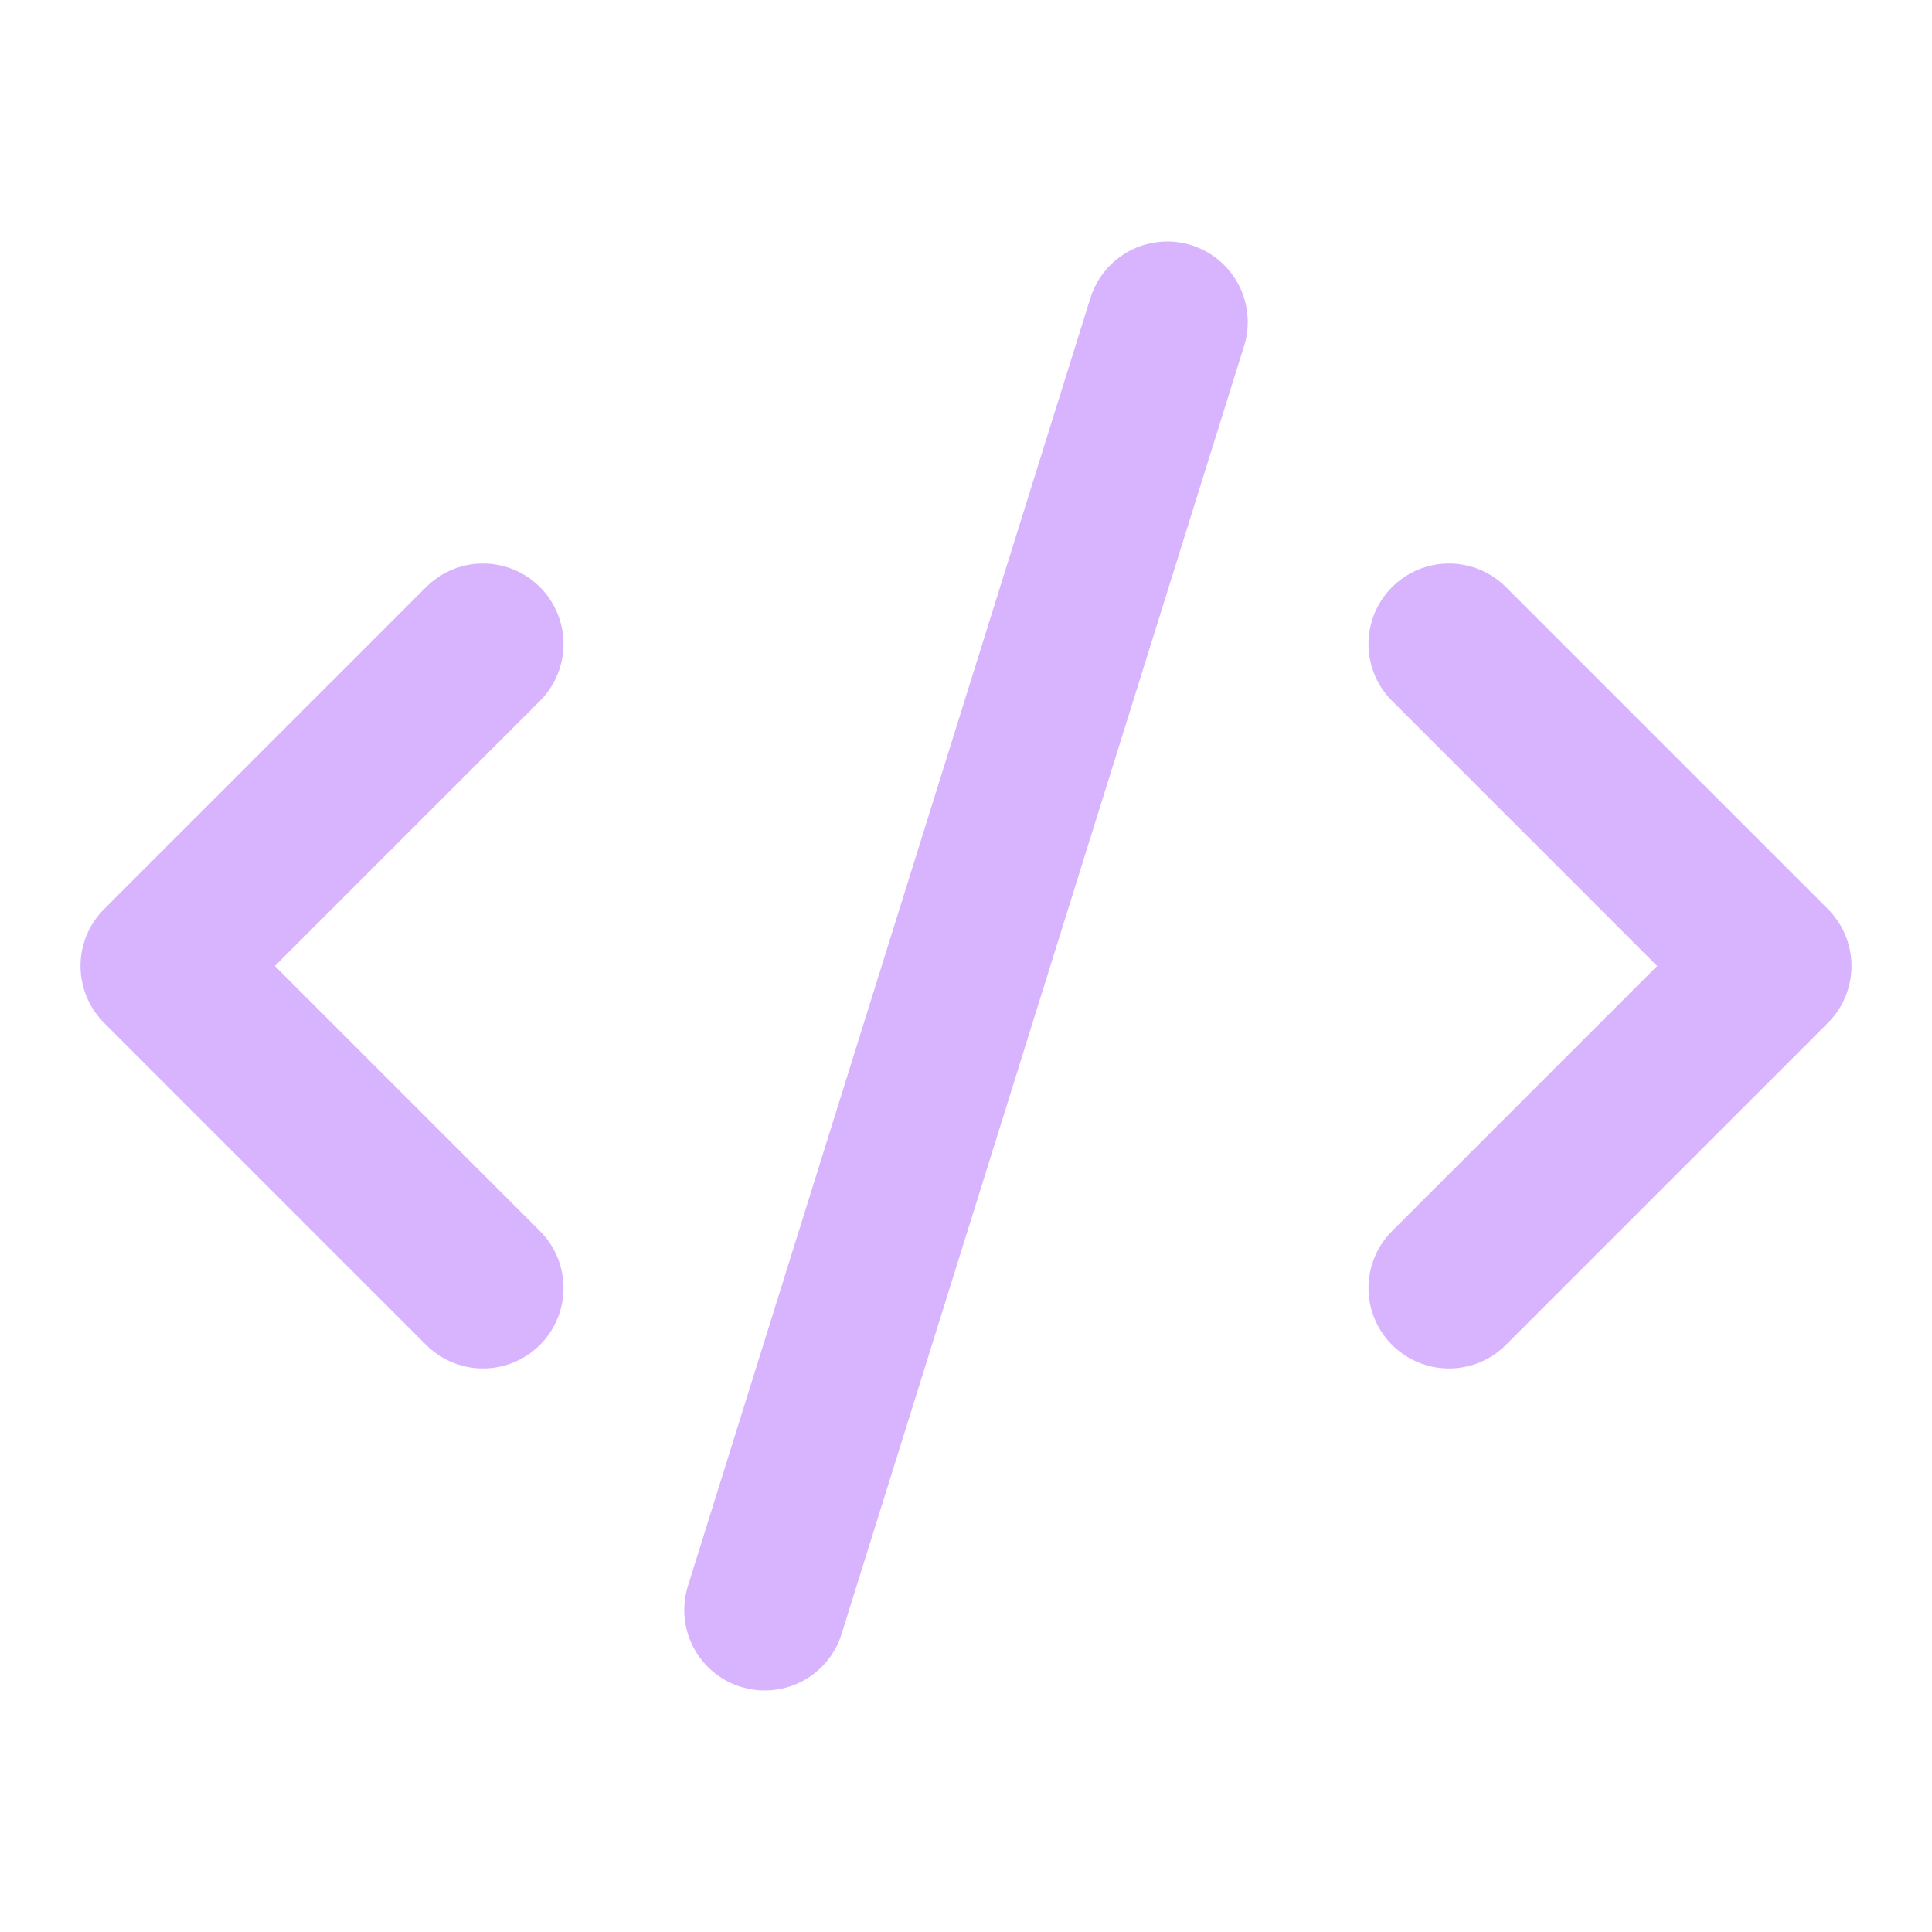
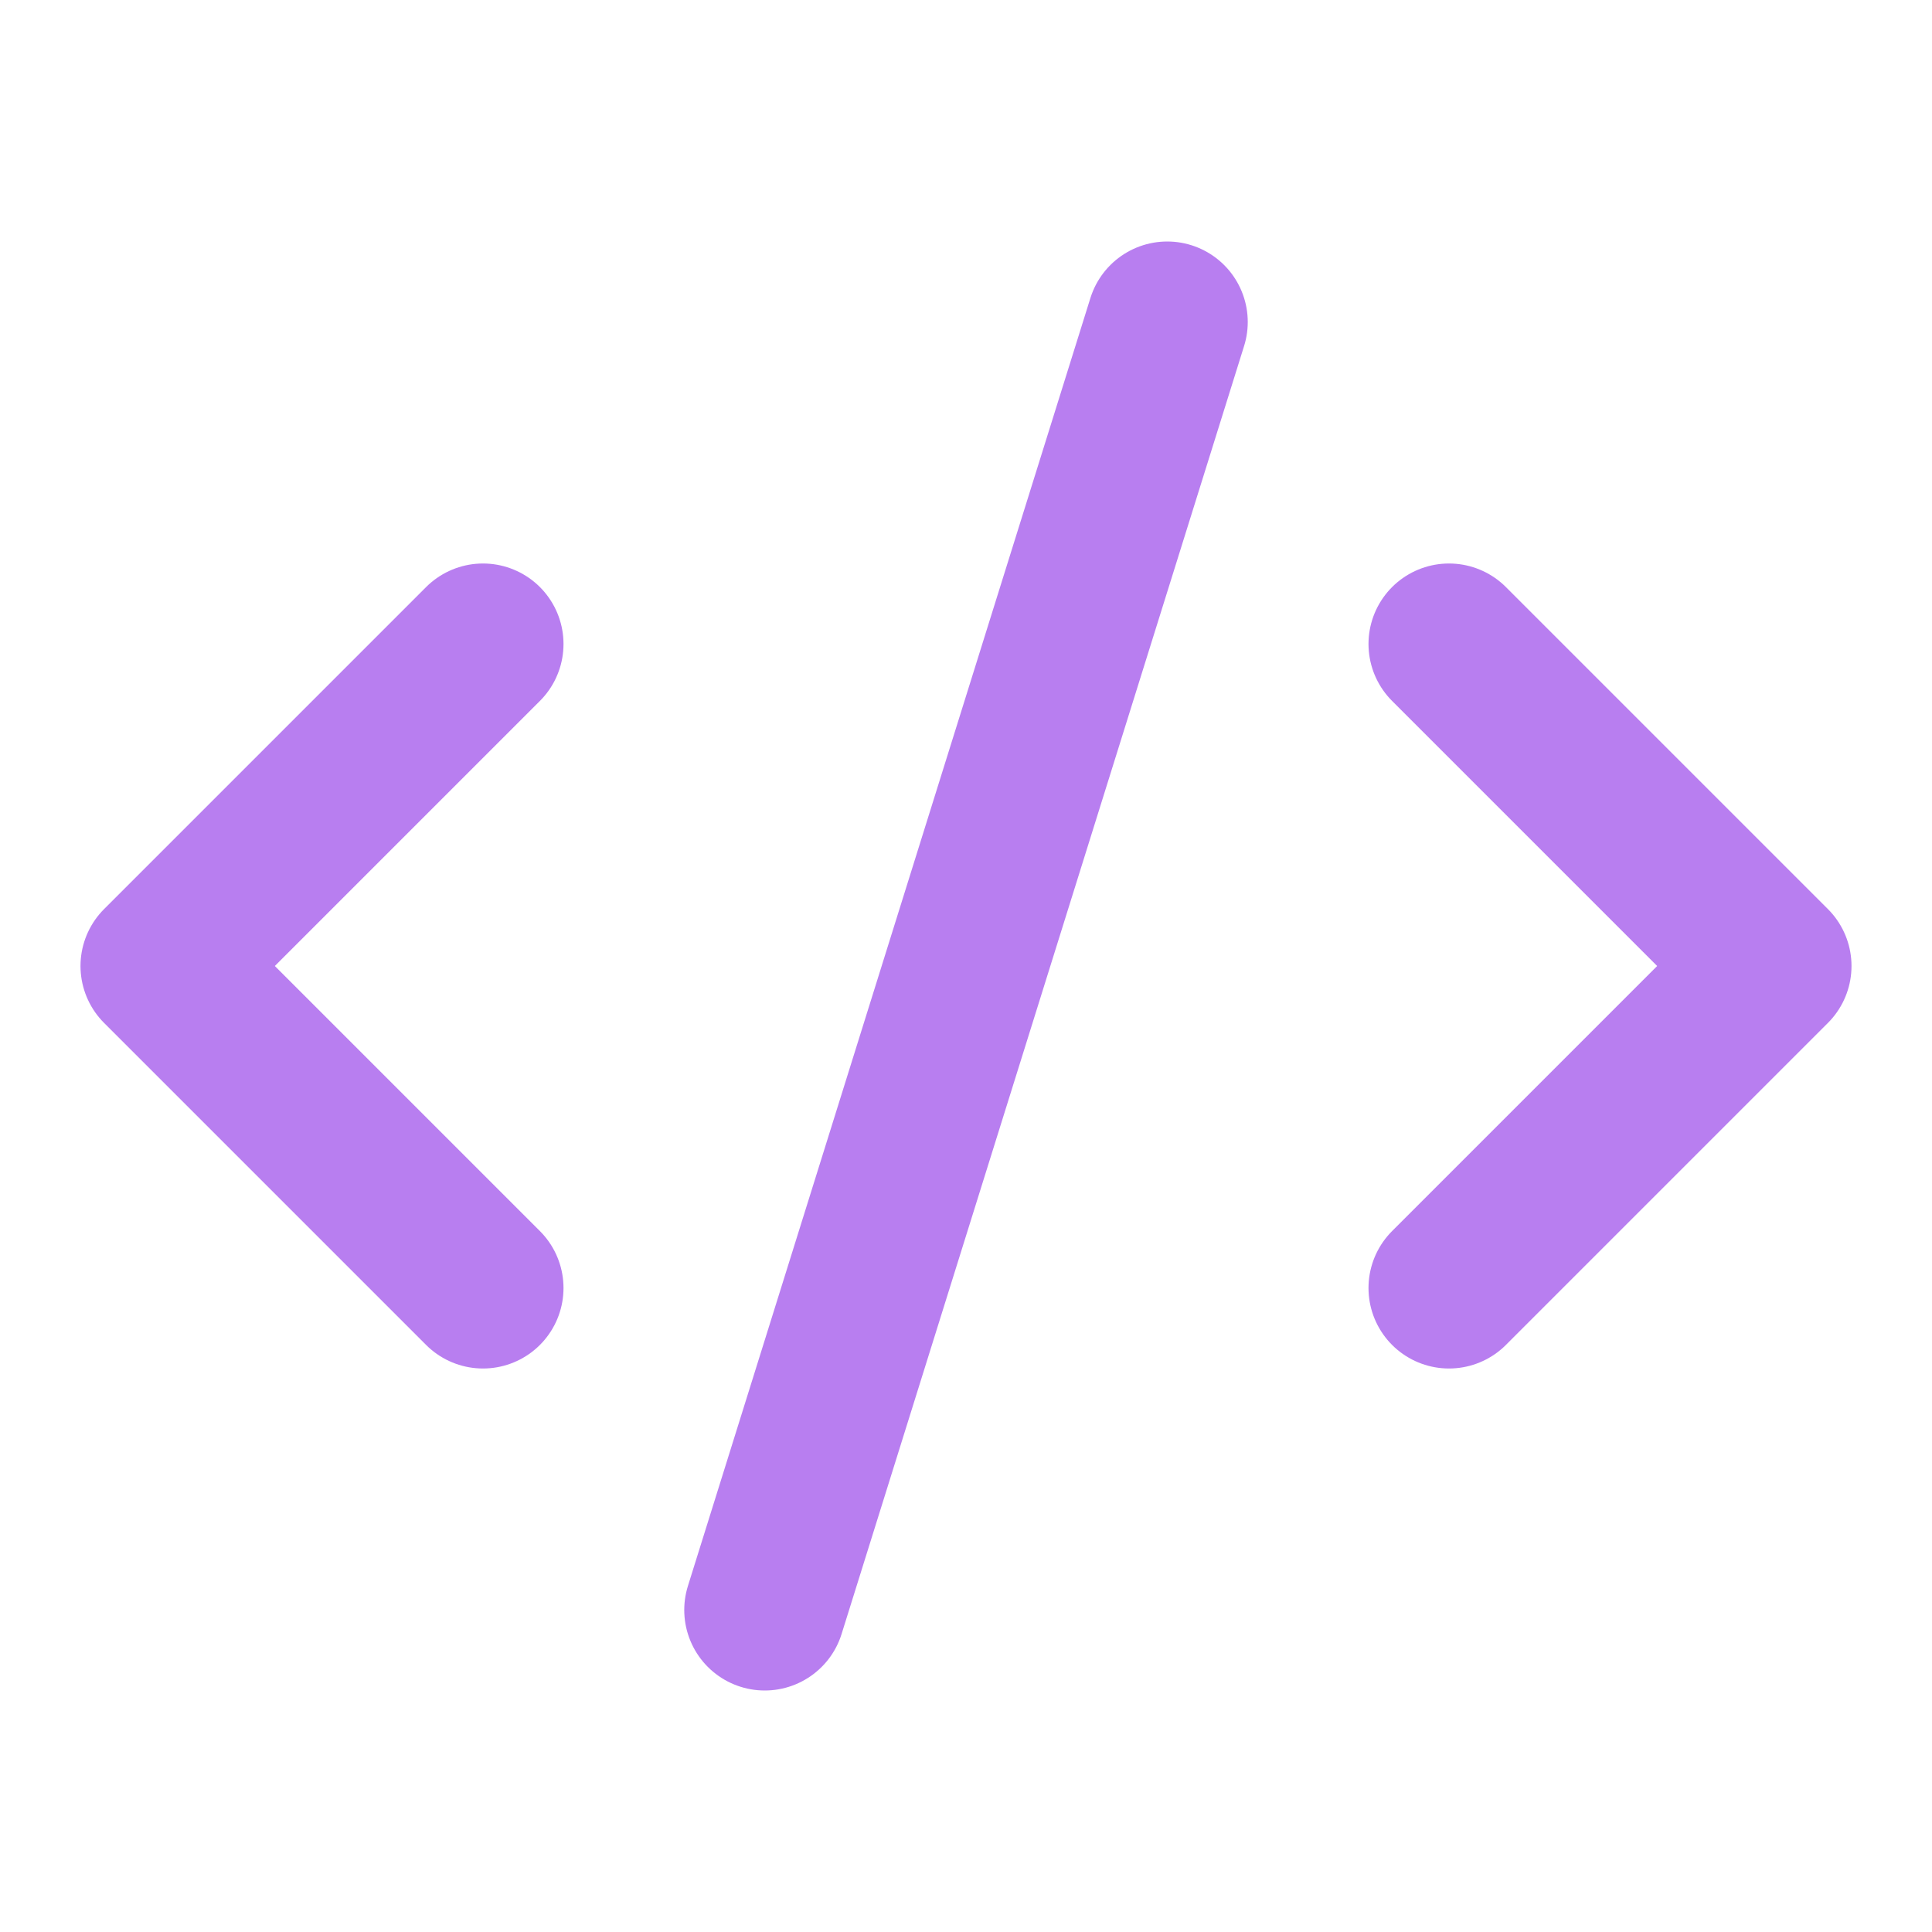
- <svg xmlns="http://www.w3.org/2000/svg" width="24" height="24" viewBox="0 0 24 24" fill="none" stroke="#D8B4FE" stroke-width="2" stroke-linecap="round" stroke-linejoin="round">
+ <svg xmlns="http://www.w3.org/2000/svg" width="24" height="24" viewBox="0 0 24 24" fill="none" stroke="#B87EF0" stroke-width="2" stroke-linecap="round" stroke-linejoin="round">
  <path d="m18 16 4-4-4-4" />
  <path d="m6 8-4 4 4 4" />
  <path d="m14.5 4-5 16" />
</svg>
